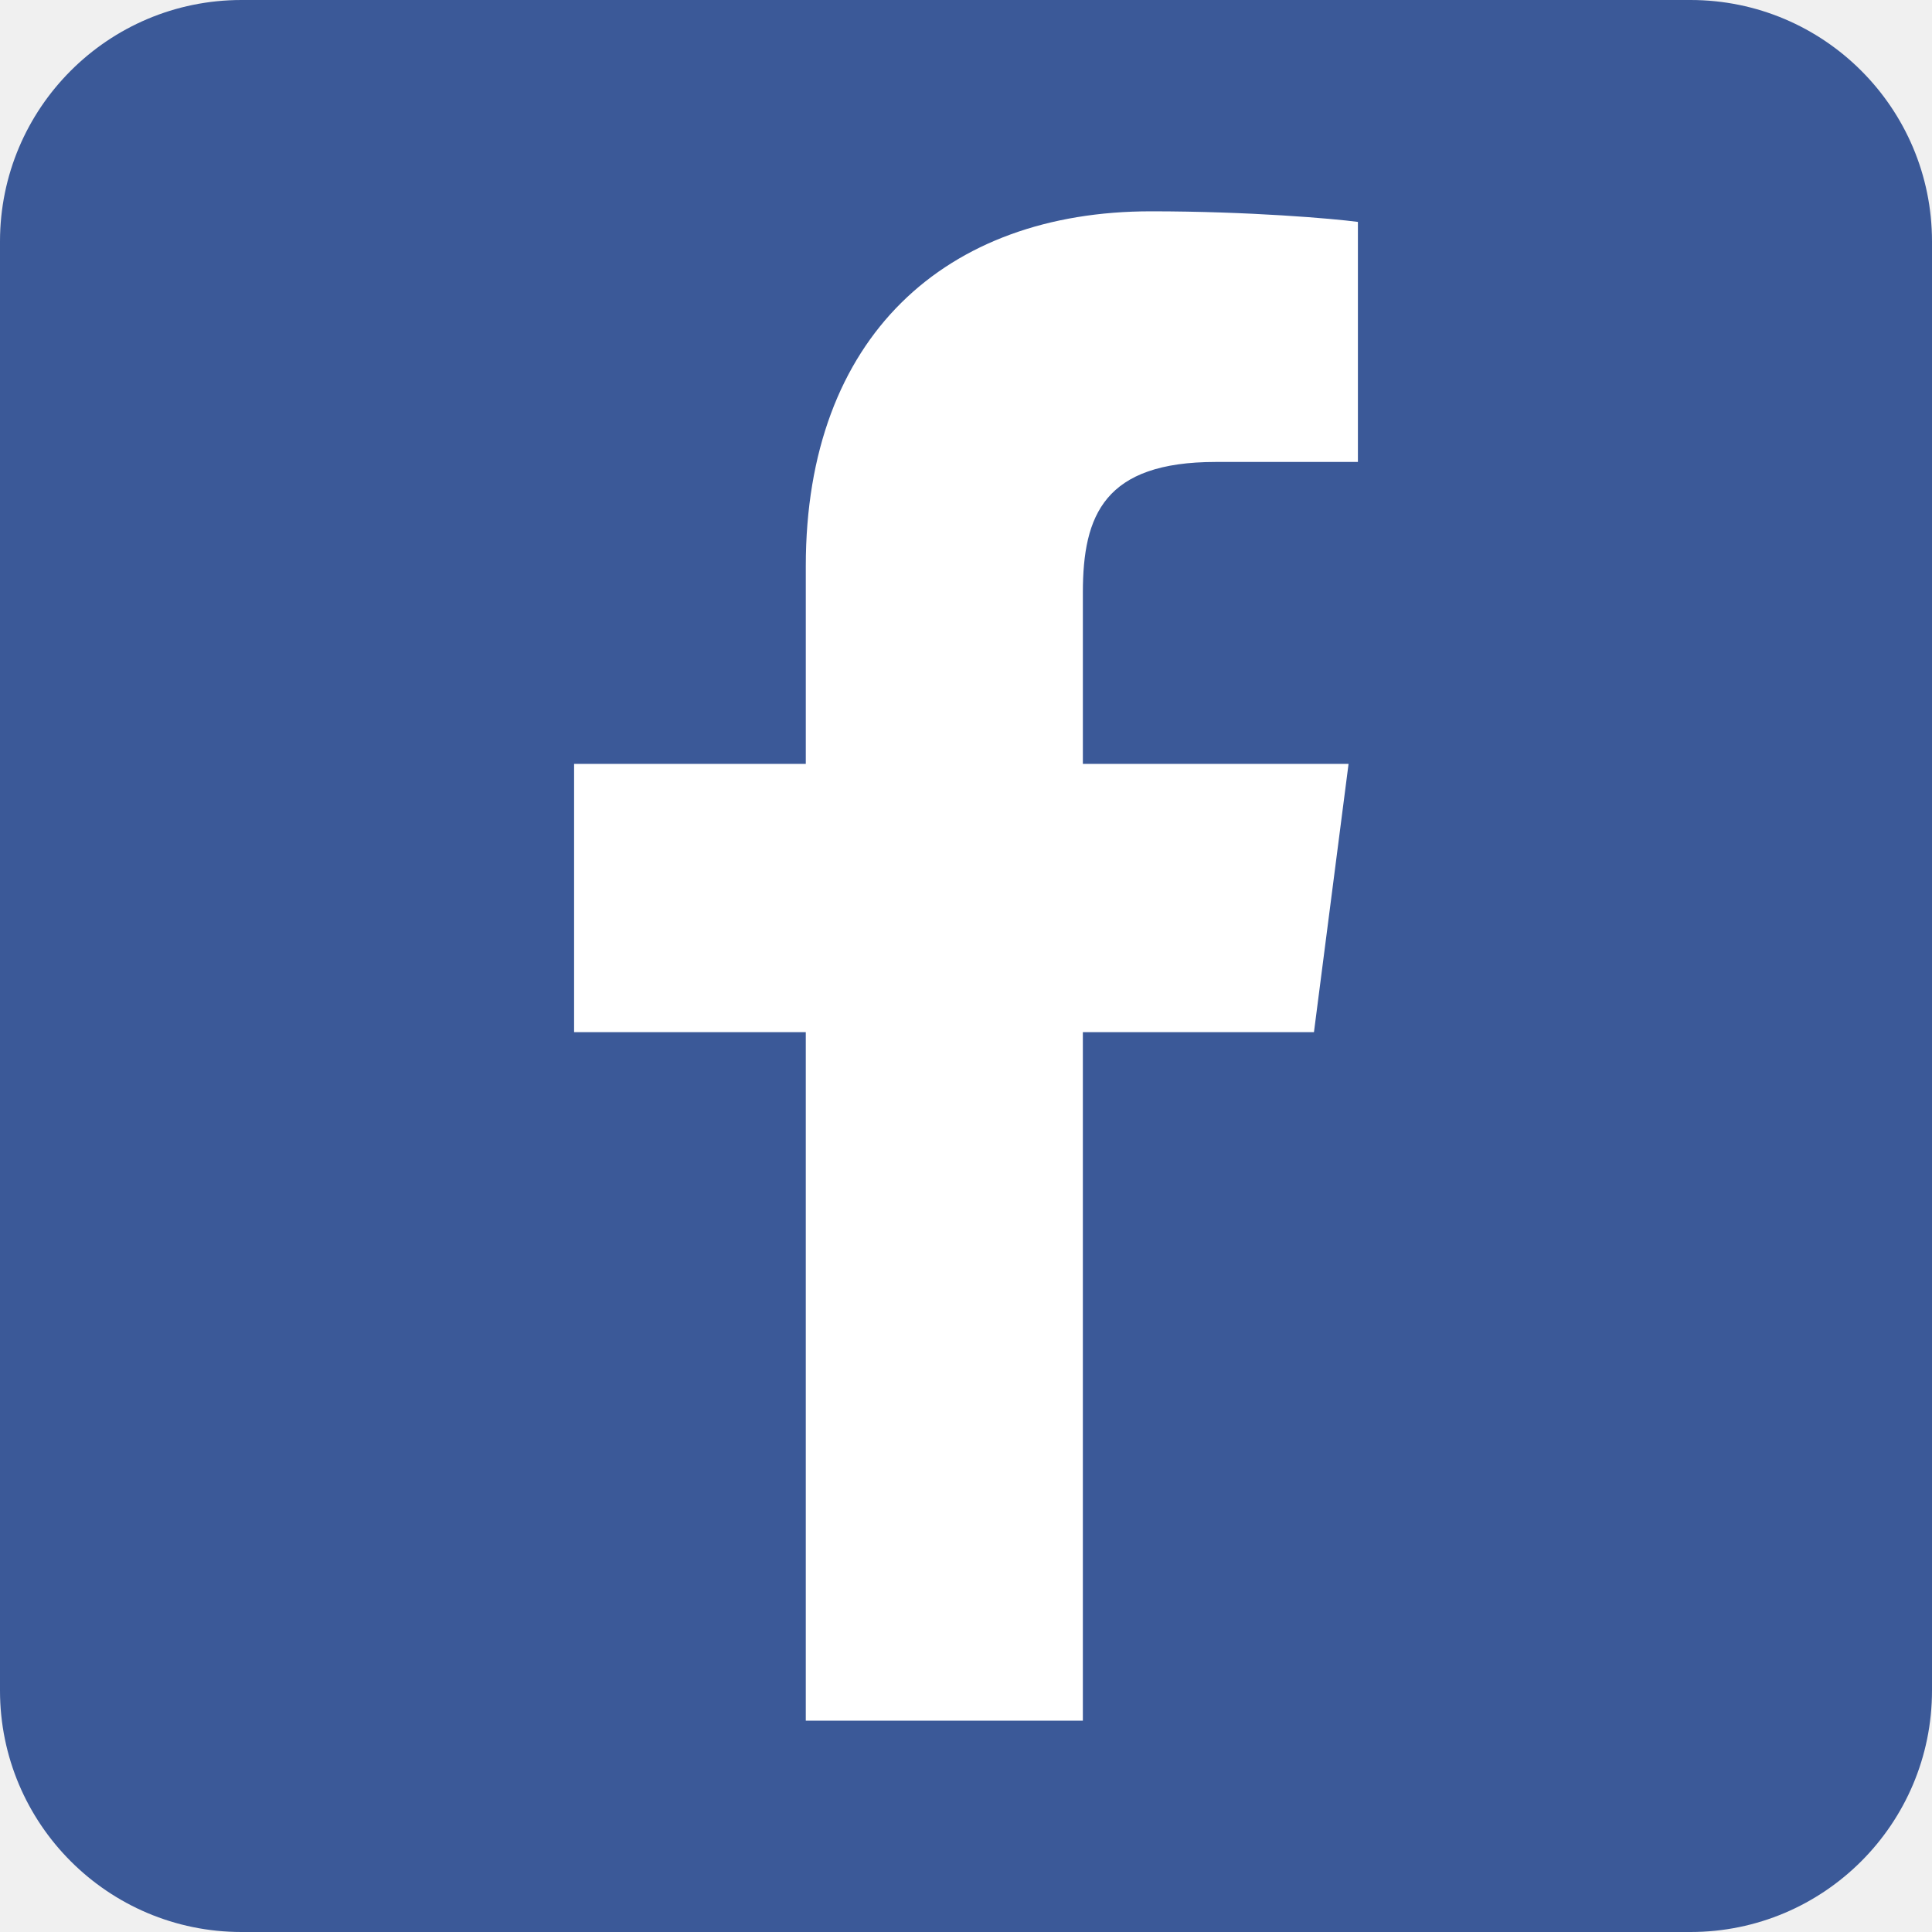
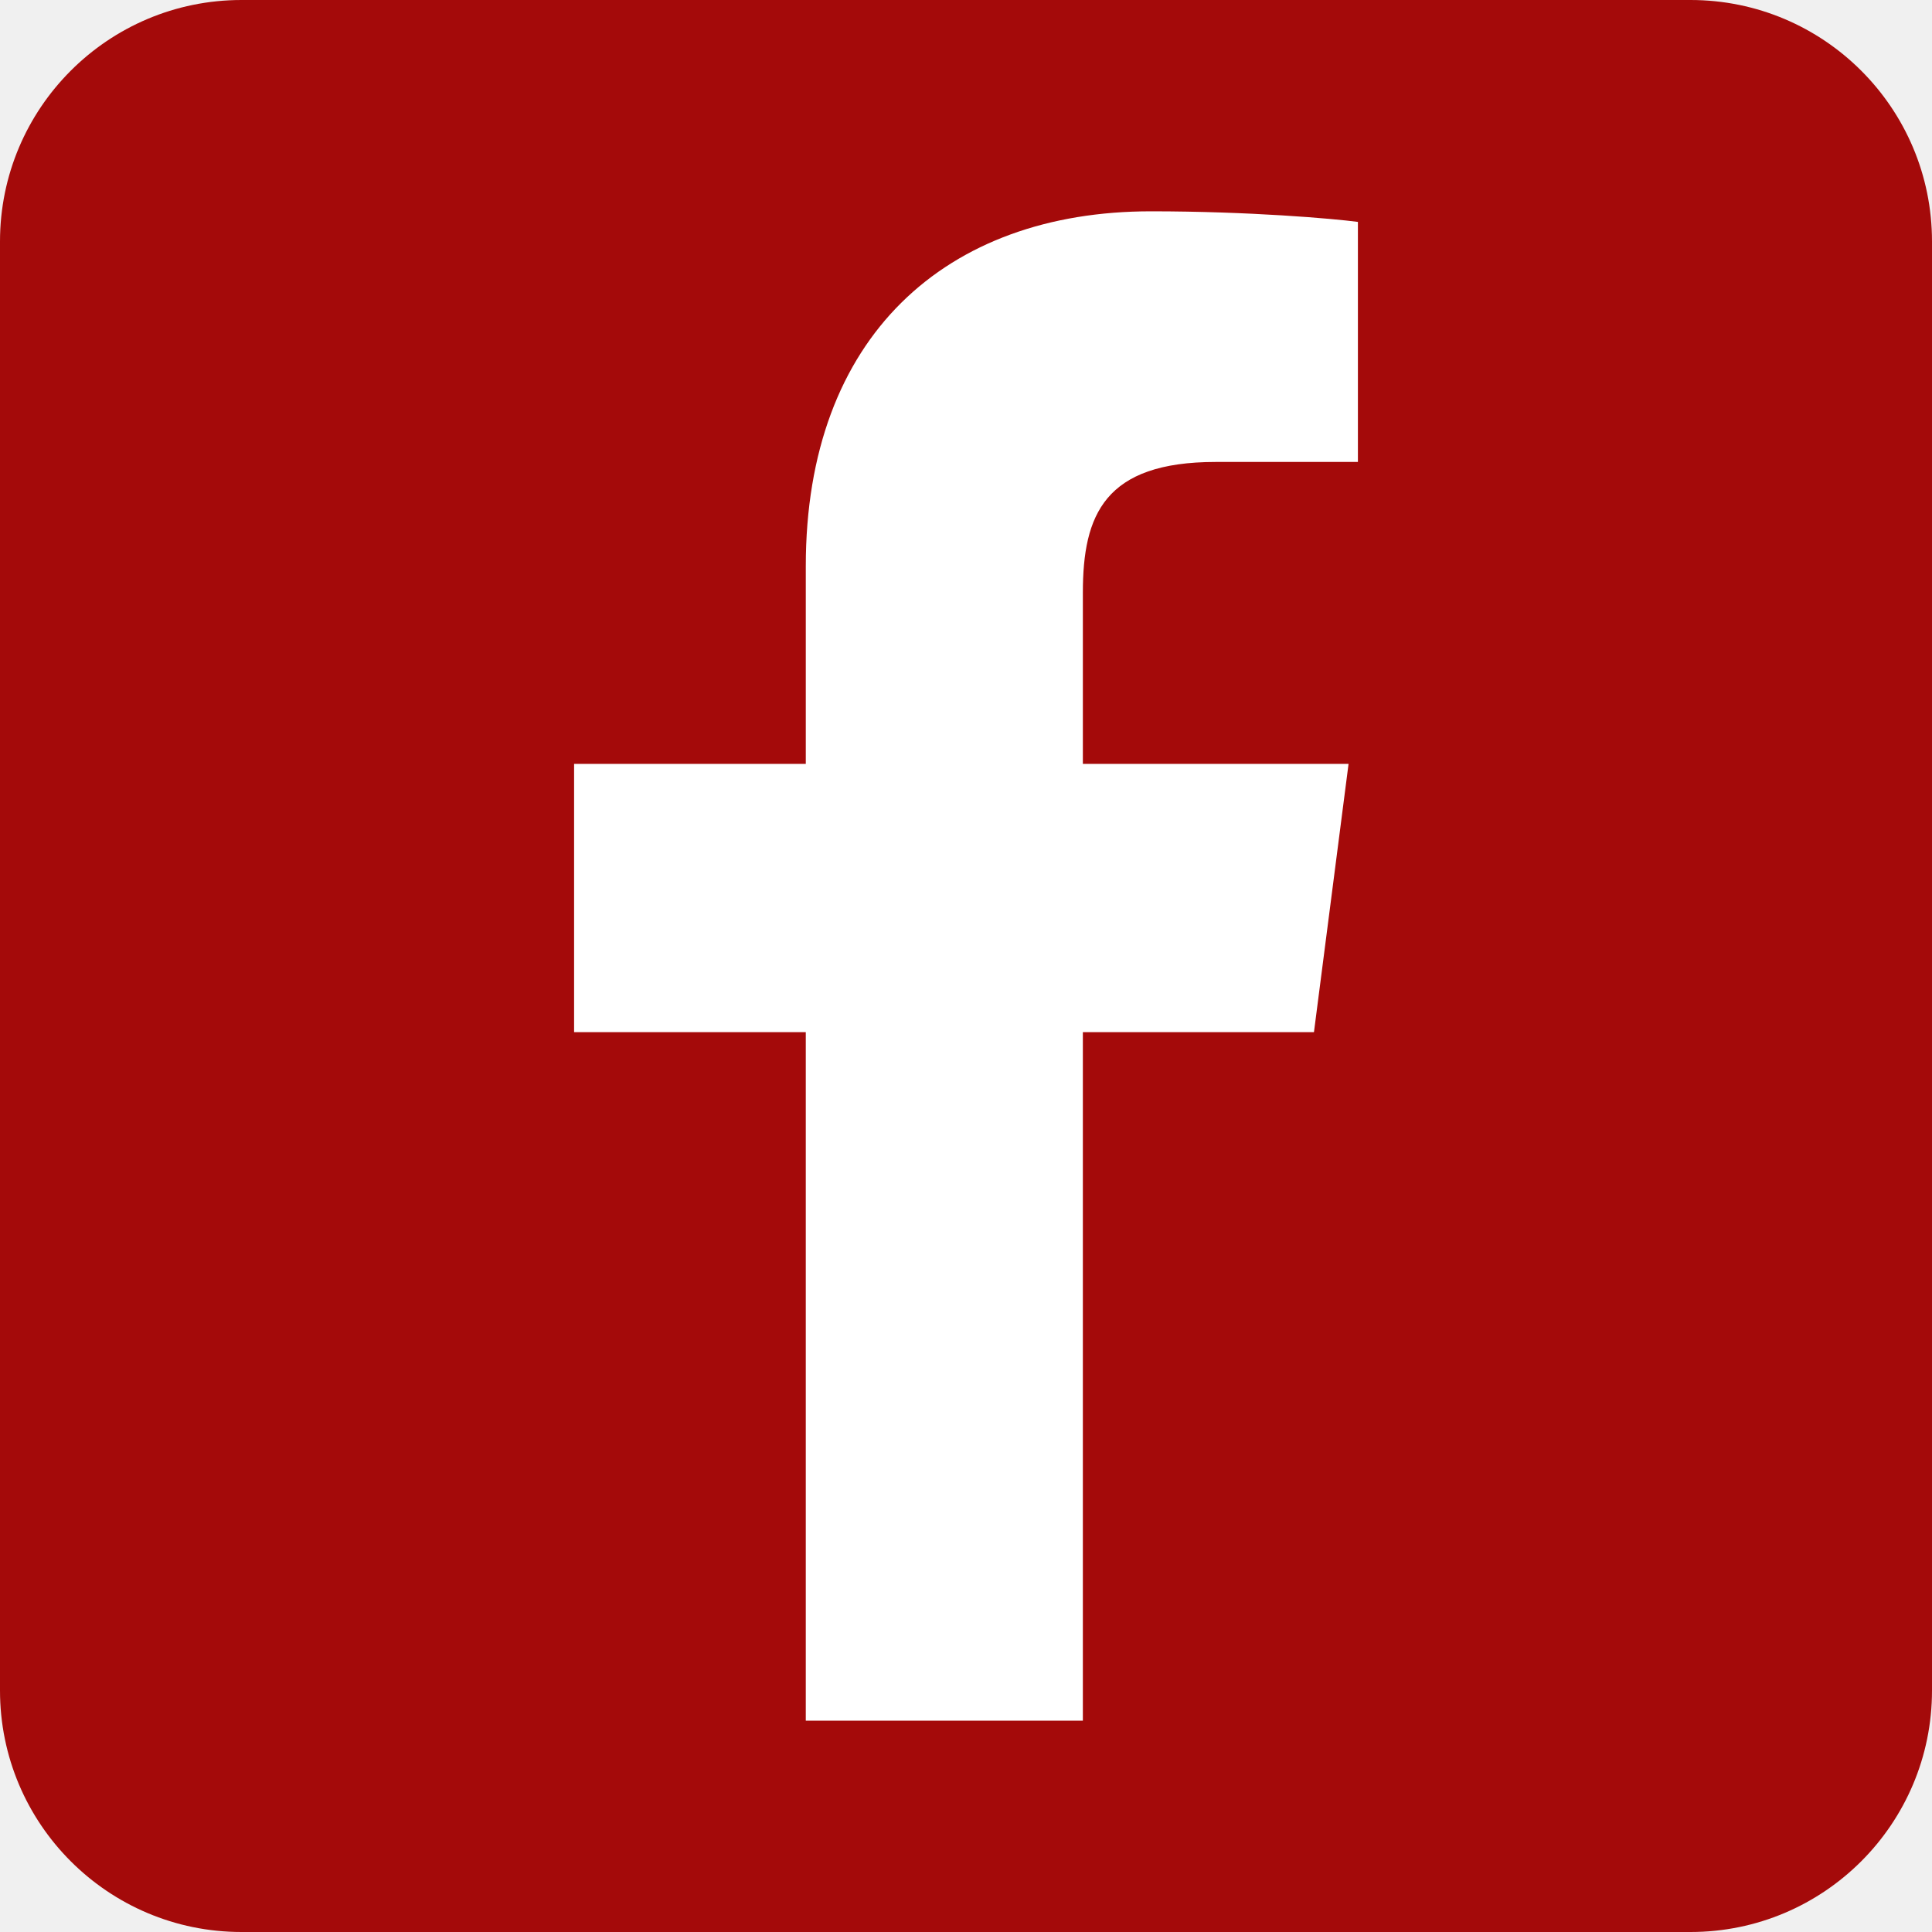
<svg xmlns="http://www.w3.org/2000/svg" height="512" viewBox="0 0 512 512" width="512">
-   <rect height="512" rx="64" ry="64" width="512" fill="#3b5998" />
+   <rect height="512" rx="64" ry="64" width="512" fill="#a40a0a" />
  <path d="M286.968 456V273.538h61.244l9.17-71.103h-70.412v-45.395c0-20.588 5.721-34.619 35.235-34.619l37.655-.011V58.808c-6.51-.874-28.857-2.808-54.867-2.808-54.288 0-91.45 33.146-91.45 93.998v52.437h-61.402v71.103h61.4v182.462h73.427z" fill="#fff" />
</svg>
